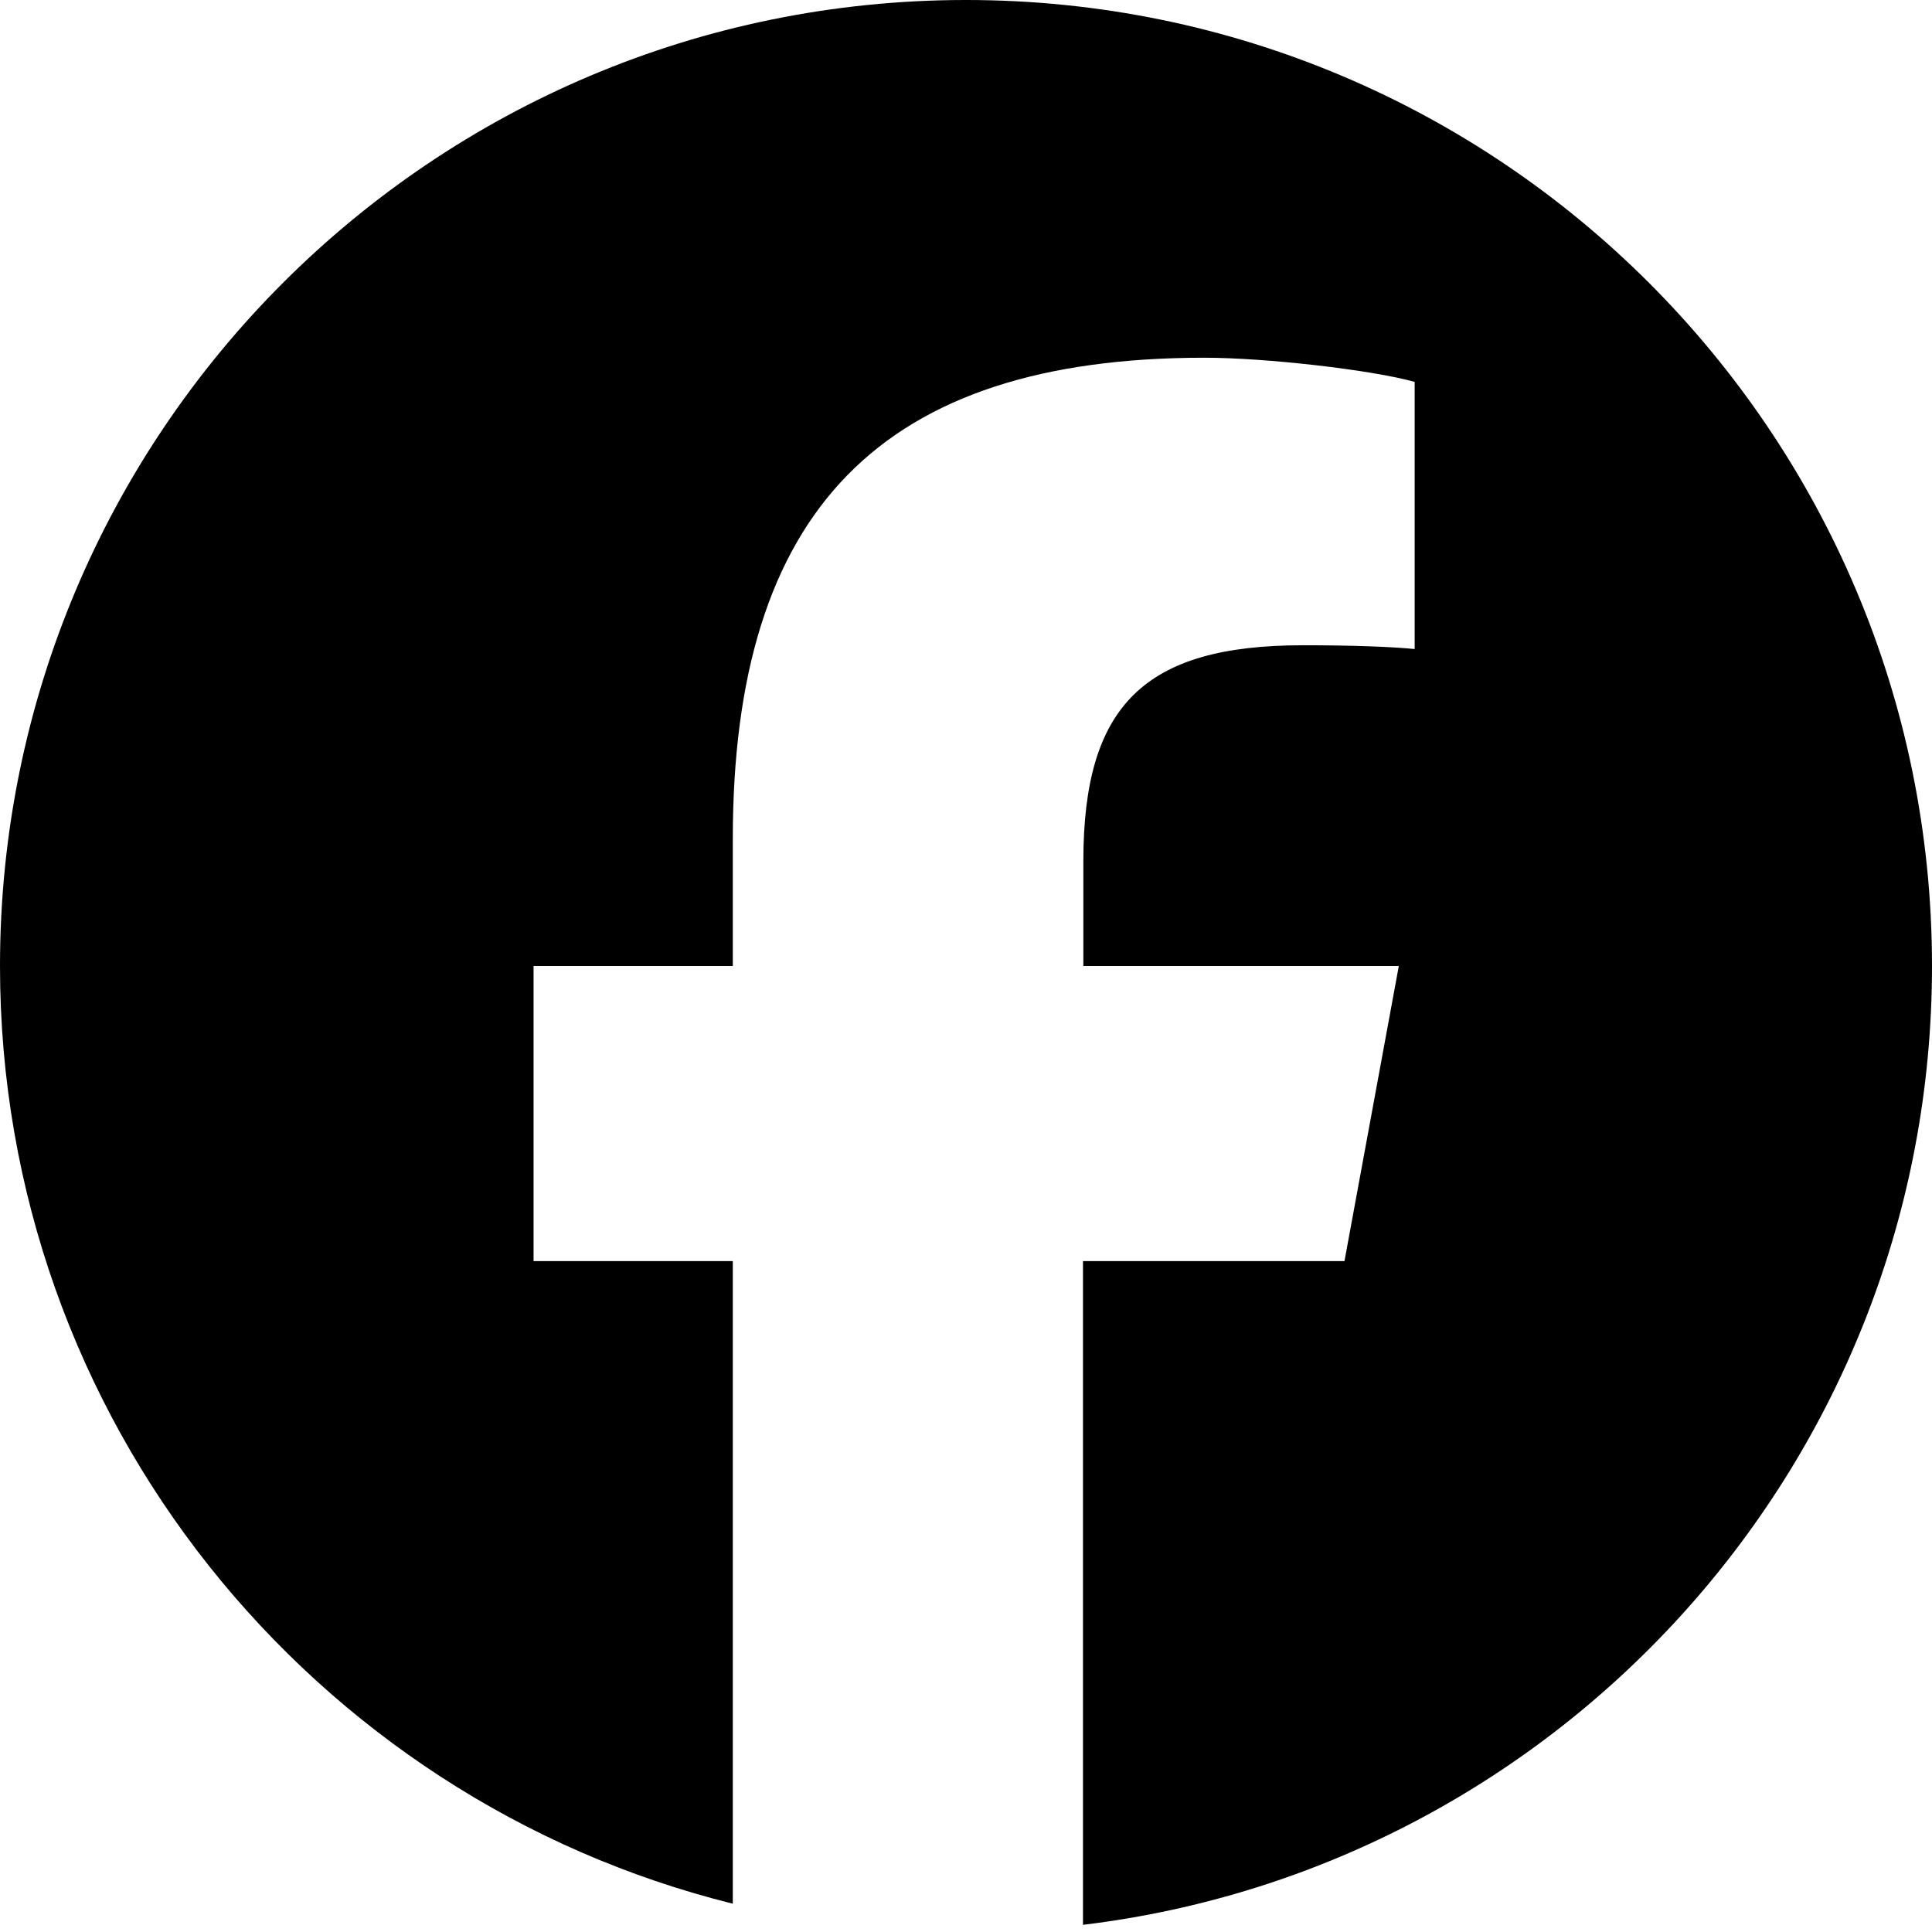
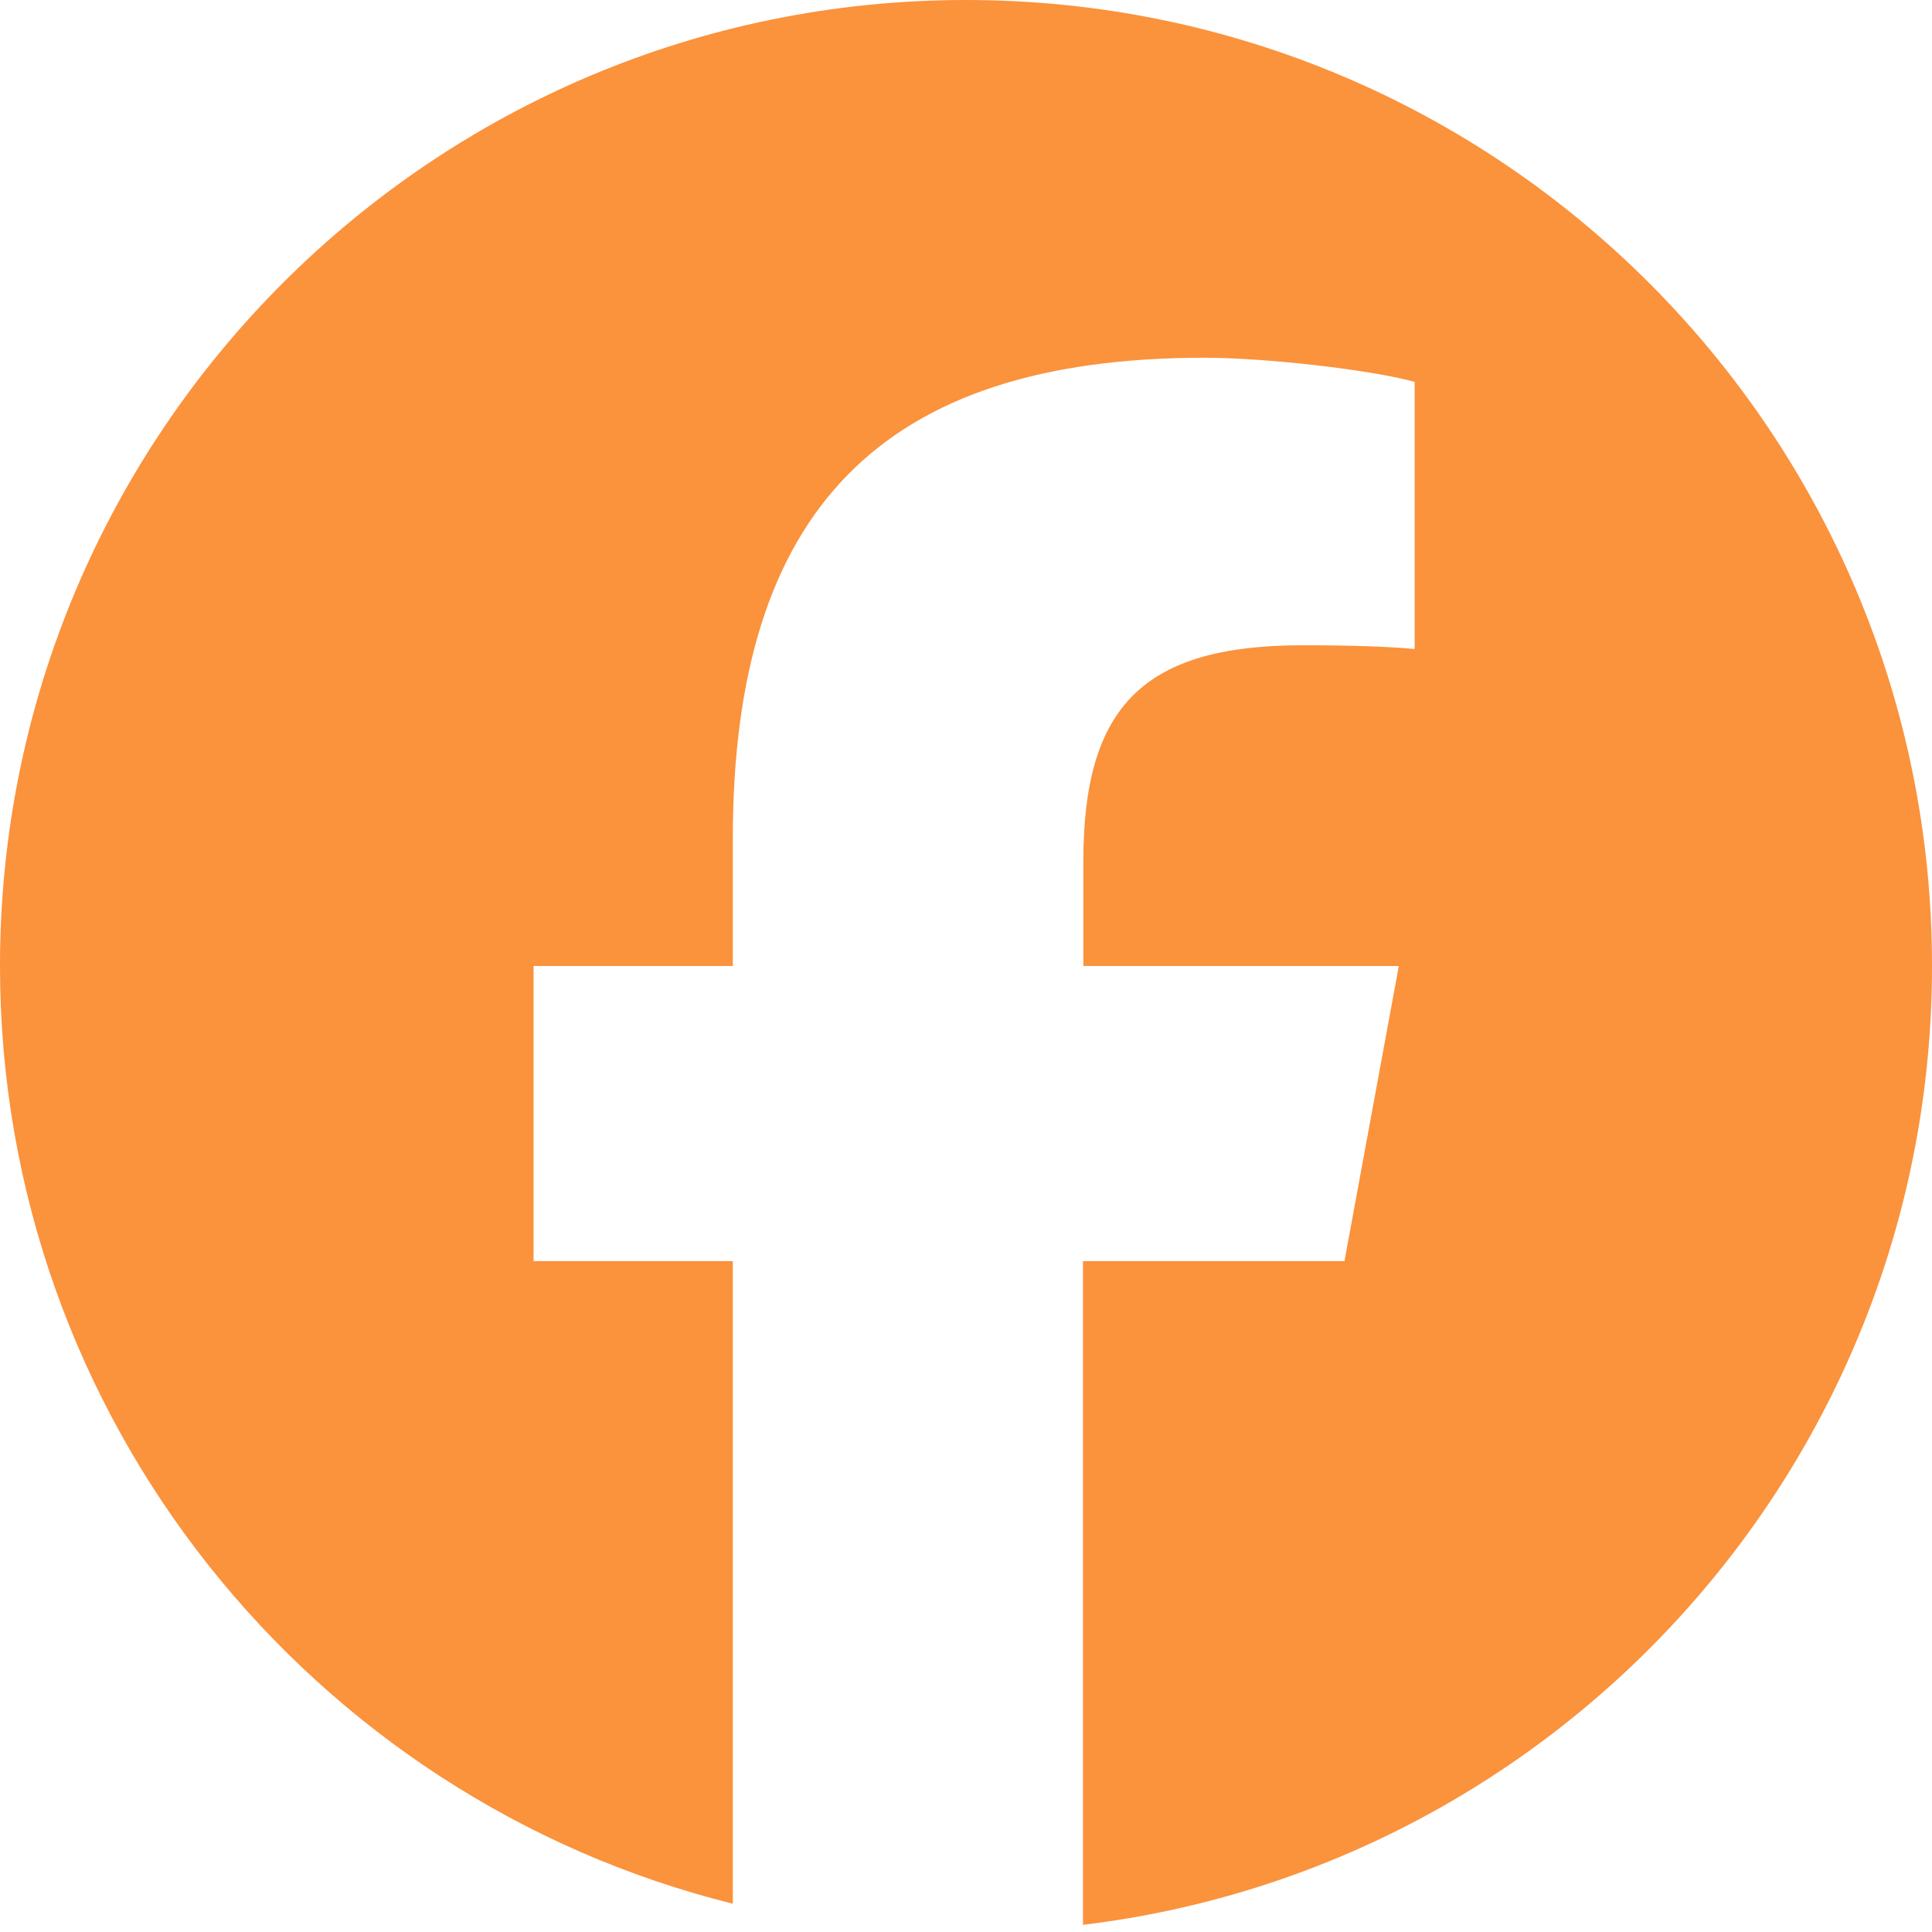
<svg xmlns="http://www.w3.org/2000/svg" viewBox="0 0 512 512">
-   <path d="M512 256C512 114.6 397.4 0 256 0S0 114.6 0 256C0 376 82.7 476.8 194.2 504.5V334.2H141.4V256h52.8V222.3c0-87.1 39.4-127.5 125-127.5c16.2 0 44.2 3.2 55.7 6.4V172c-6-.6-16.5-1-29.6-1c-42 0-58.2 15.9-58.2 57.2V256h83.6l-14.4 78.2H287V510.1C413.8 494.8 512 386.9 512 256h0z" />
+   <path fill="#fb923c" d="M512 256C512 114.6 397.4 0 256 0S0 114.6 0 256C0 376 82.7 476.8 194.2 504.5V334.2H141.4V256h52.8V222.3c0-87.1 39.4-127.5 125-127.5c16.2 0 44.2 3.2 55.7 6.4V172c-6-.6-16.5-1-29.6-1c-42 0-58.2 15.9-58.2 57.2V256h83.6l-14.4 78.2H287V510.1C413.8 494.8 512 386.9 512 256h0z" />
</svg>
